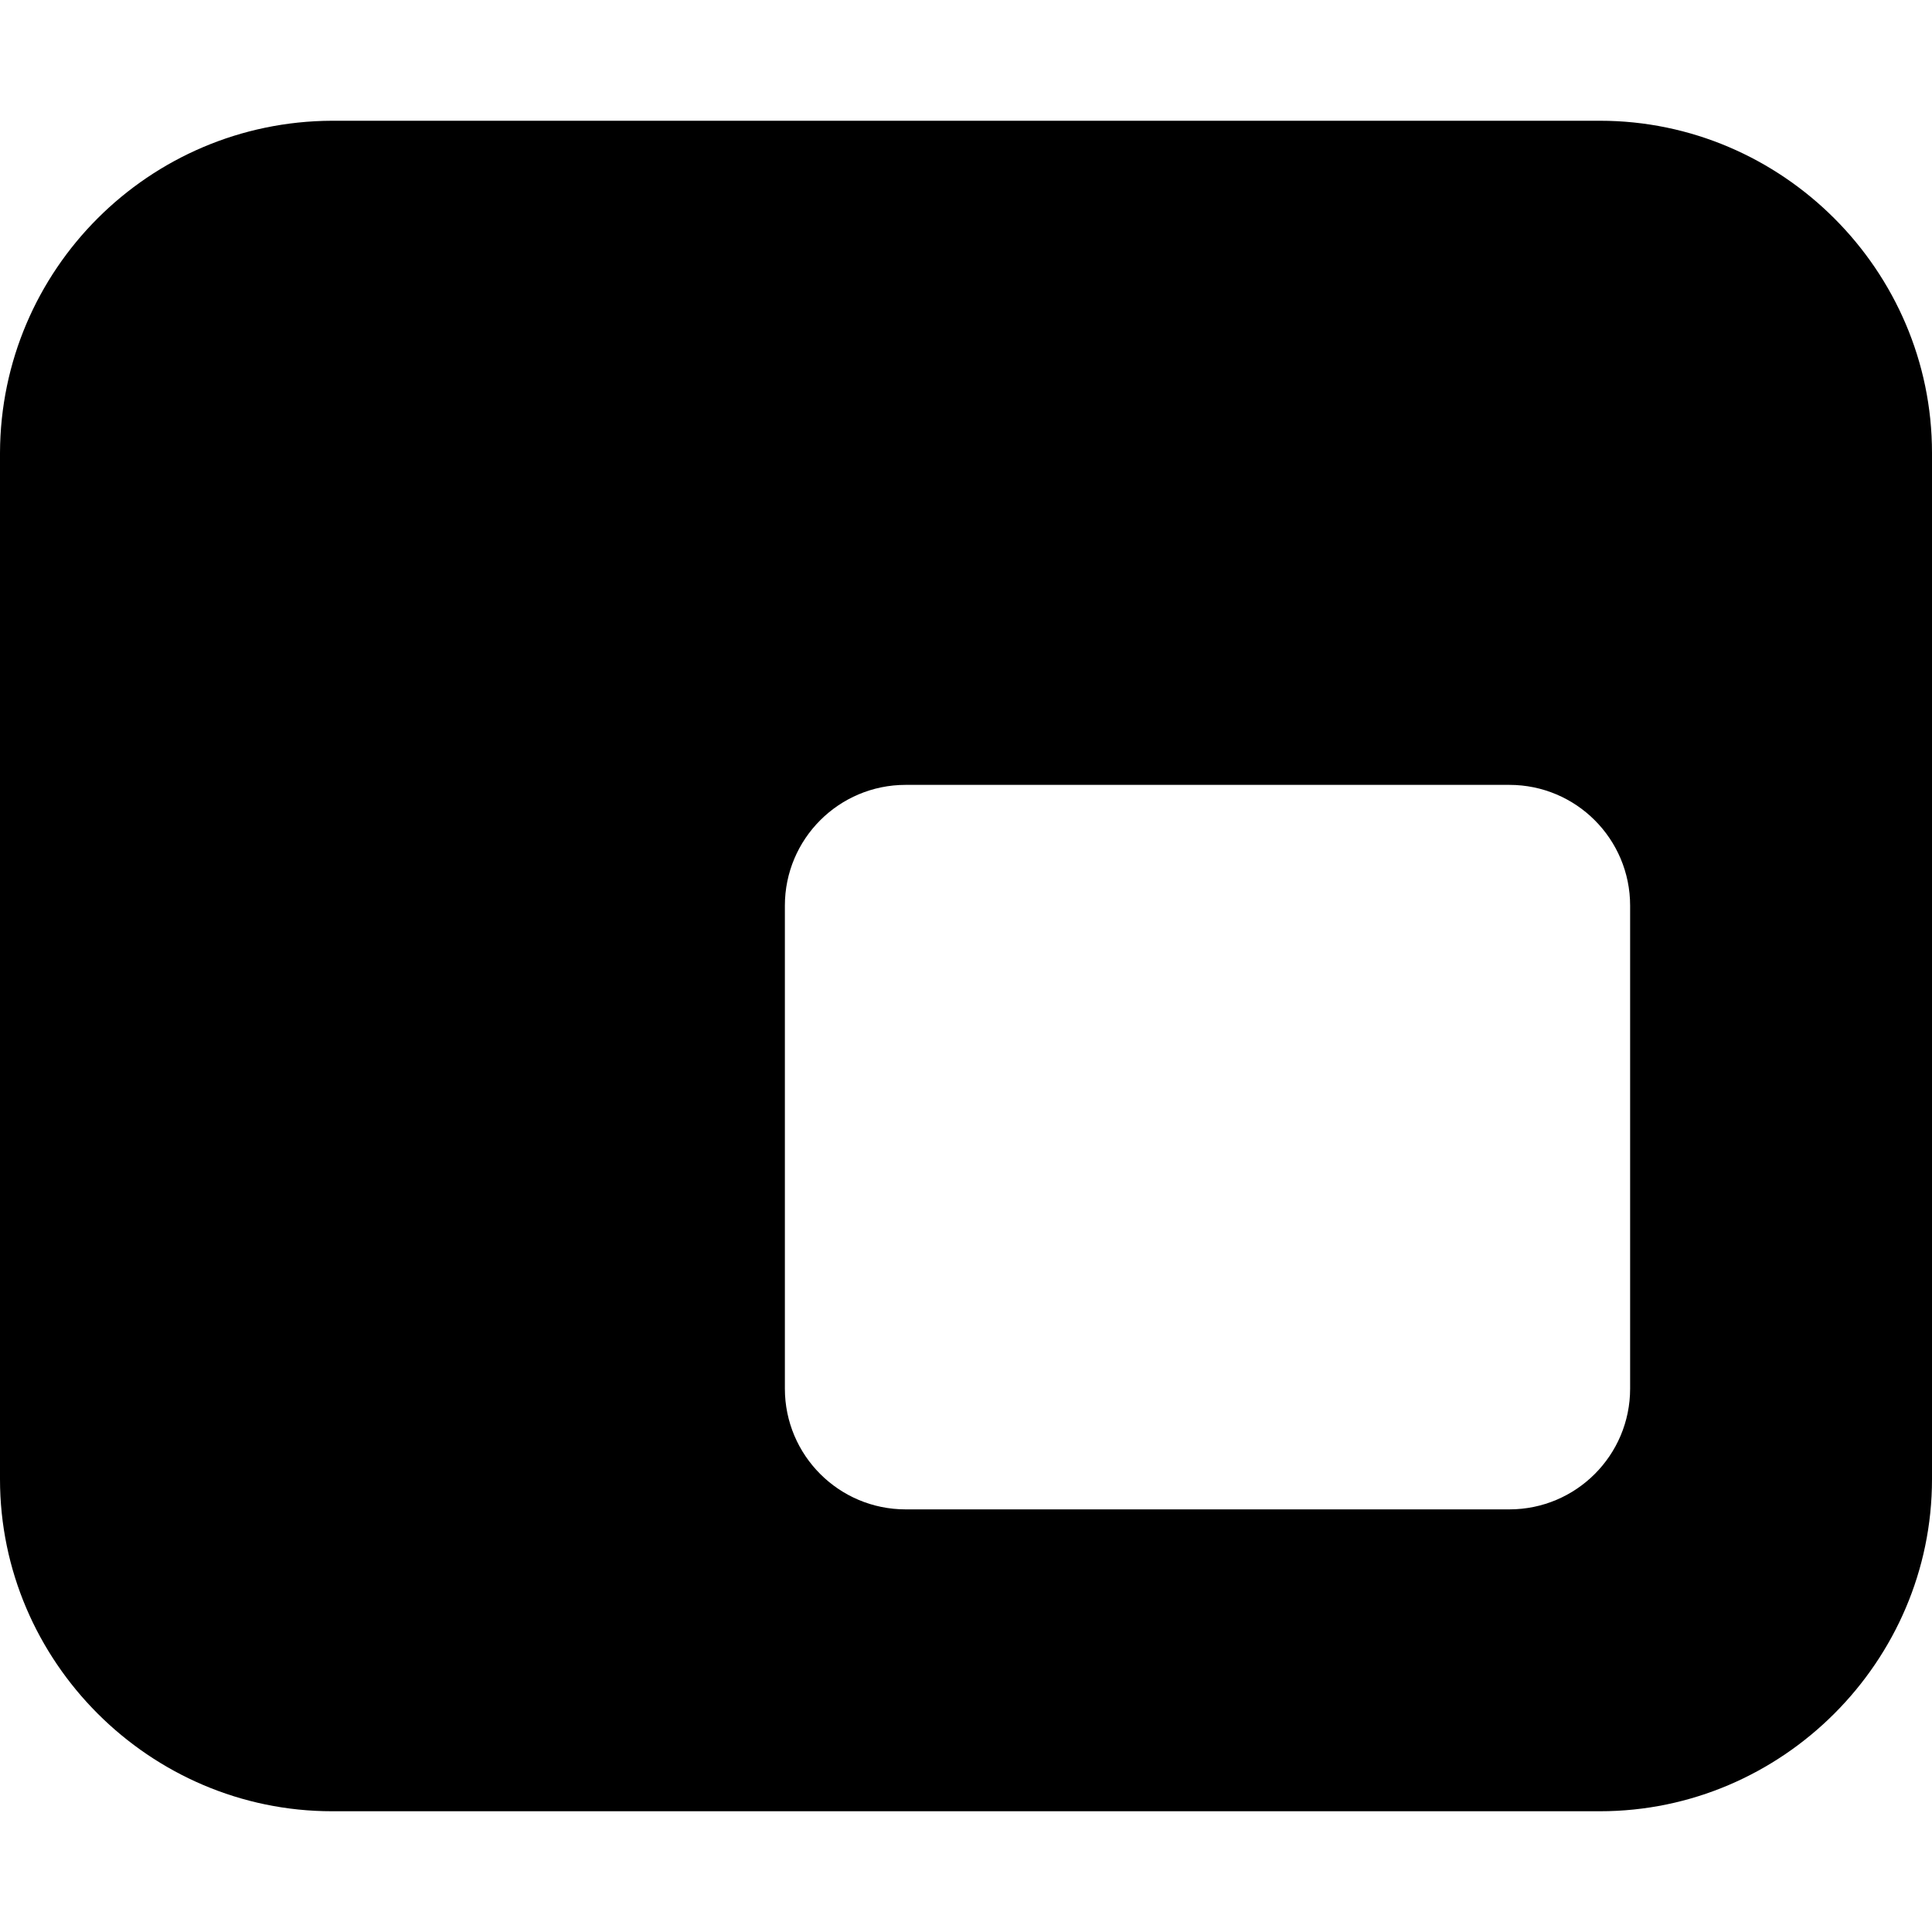
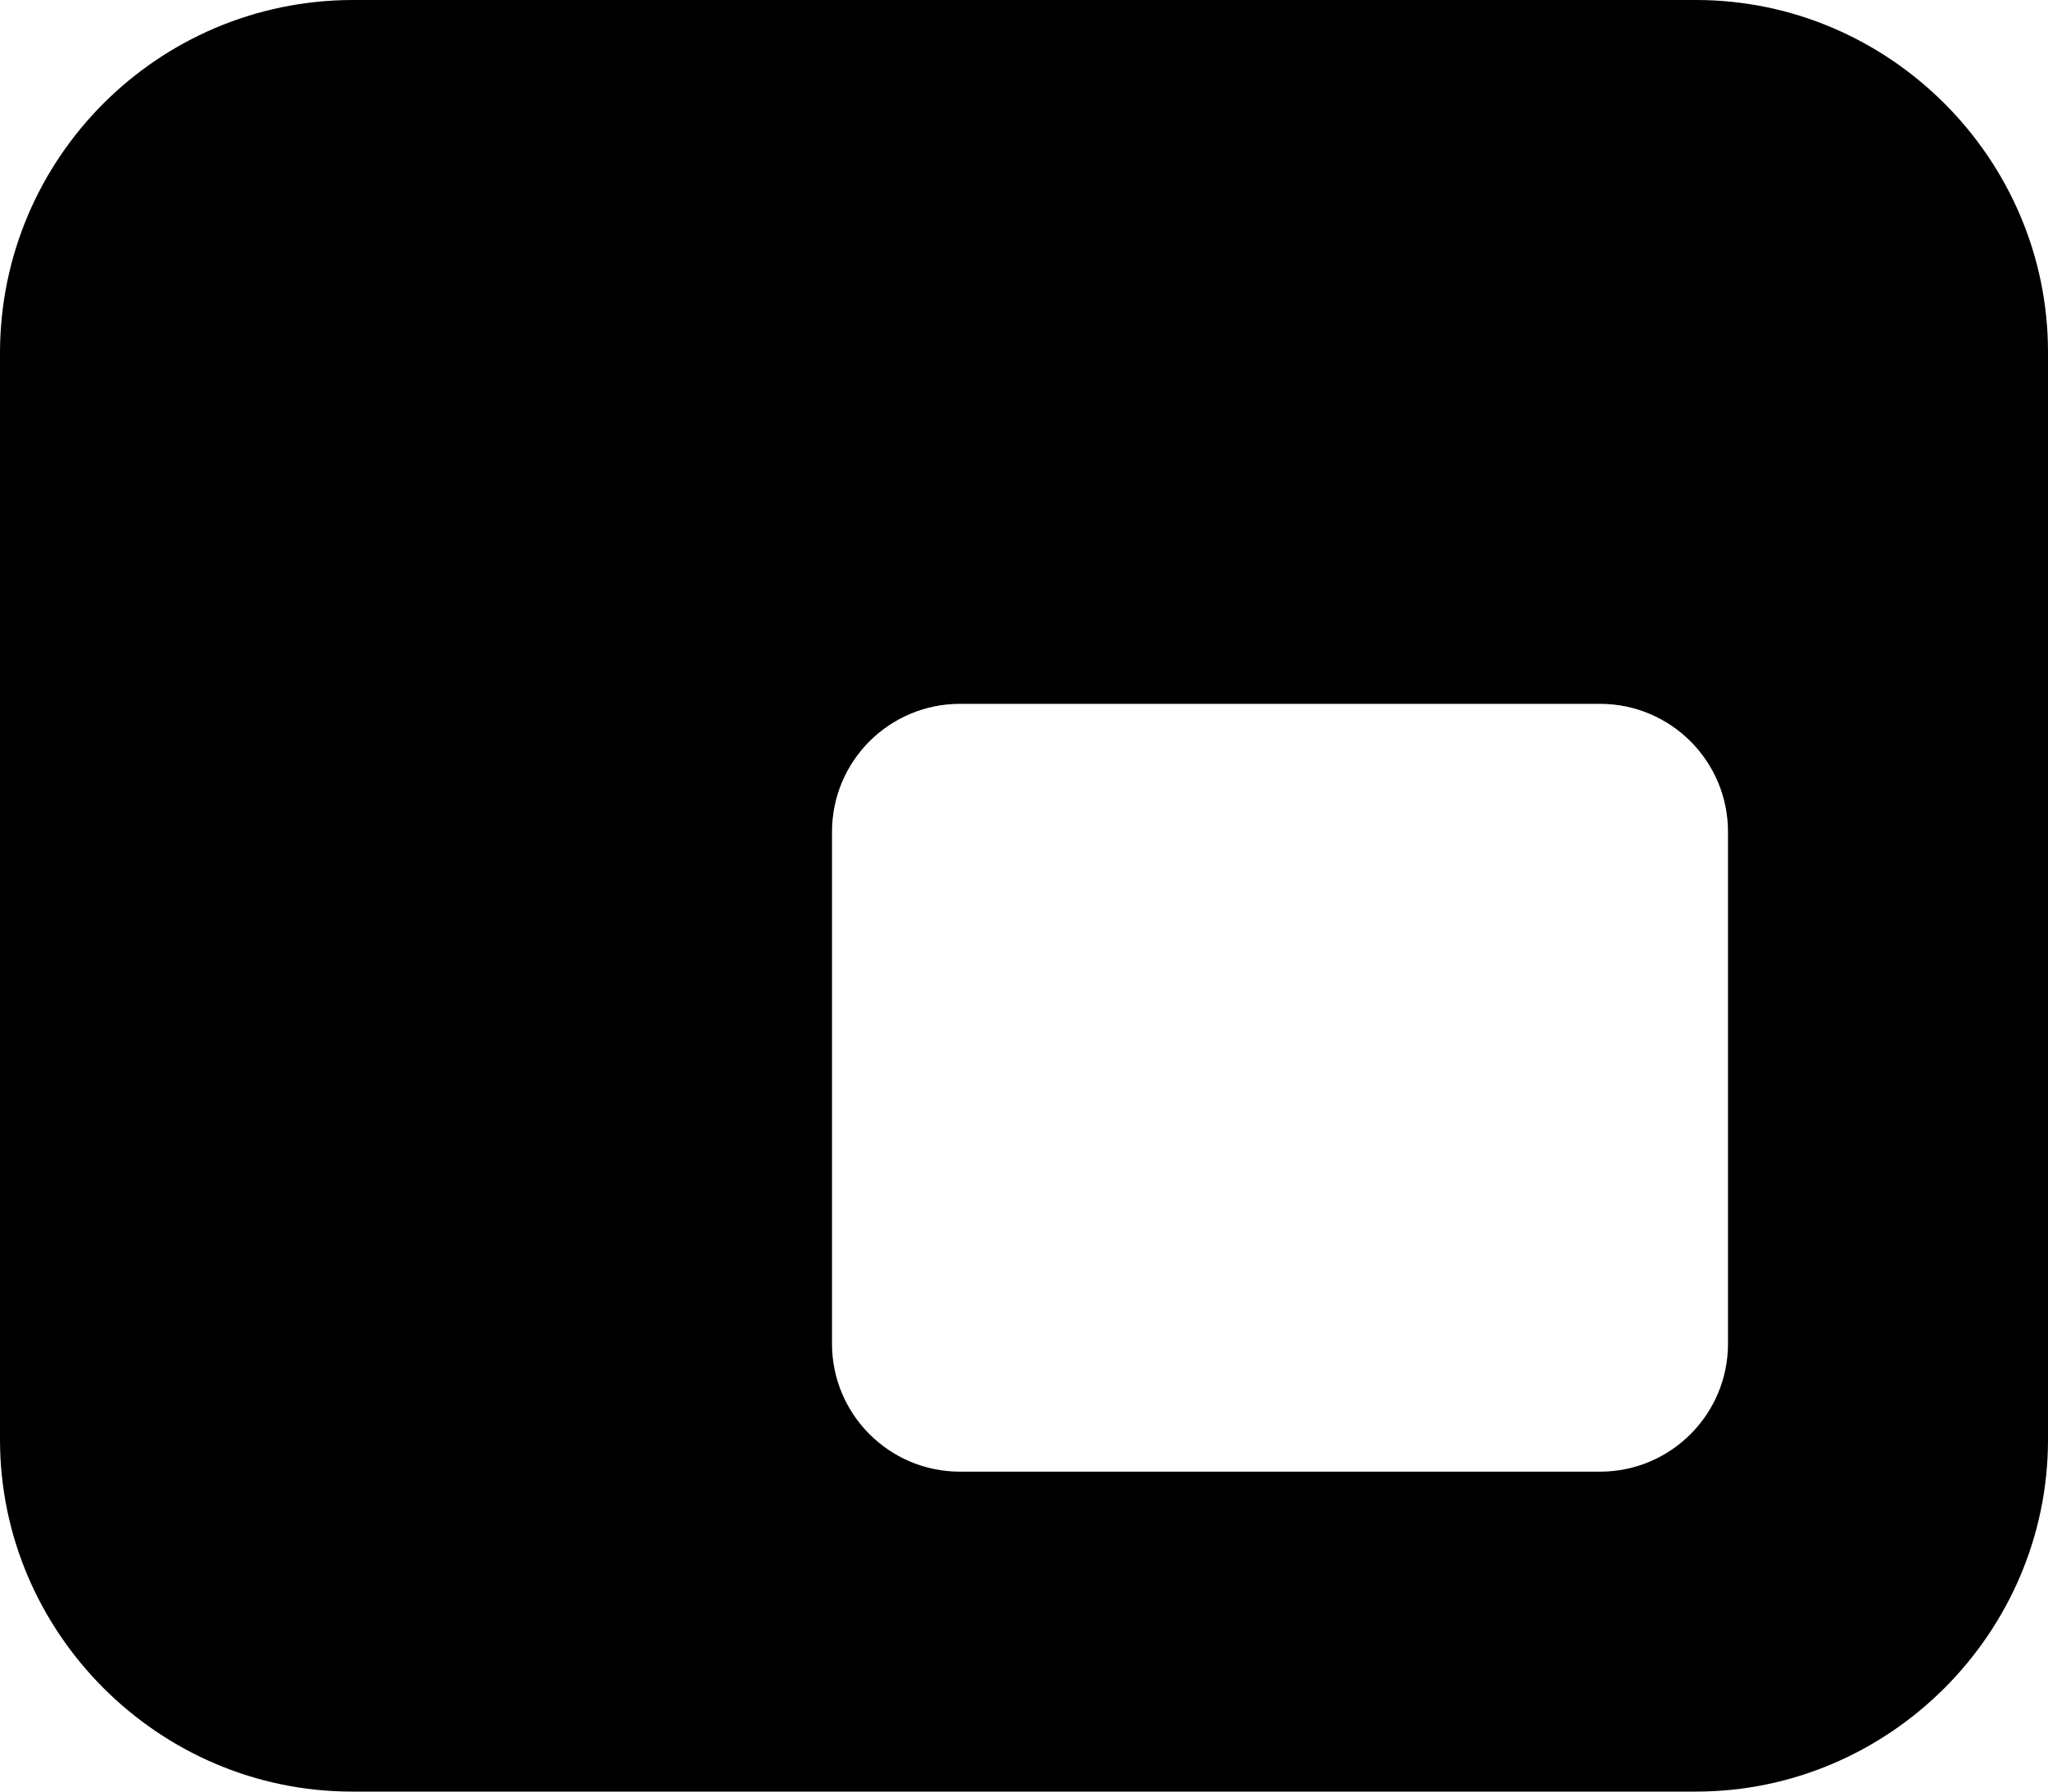
- <svg xmlns="http://www.w3.org/2000/svg" id="svg1" style="width:32px;height:32px" version="1.1" viewBox="0 0 32 28">
-   <path id="path1" d="M5.5 0A5.52 5.52 0 0 0 0 5.5v17C0 25.52 2.48 28 5.5 28h21c3.02 0 5.5-2.48 5.5-5.5v-17C32 2.48 29.52 0 26.5 0h-21zM15 11h10a2 2 0 0 1 2 2v8a2 2 0 0 1-2 2H15a2 2 0 0 1-2-2v-8a2 2 0 0 1 2-2z" style="-inkscape-stroke:none" />
+ <svg xmlns="http://www.w3.org/2000/svg" viewBox="0 0 32 28">
+   <path d="M5.5 0A5.52 5.52 0 0 0 0 5.5v17C0 25.52 2.48 28 5.5 28h21c3.02 0 5.5-2.48 5.5-5.5v-17C32 2.48 29.52 0 26.5 0h-21zM15 11h10a2 2 0 0 1 2 2v8a2 2 0 0 1-2 2H15a2 2 0 0 1-2-2v-8a2 2 0 0 1 2-2z" style="-inkscape-stroke:none" />
</svg>
